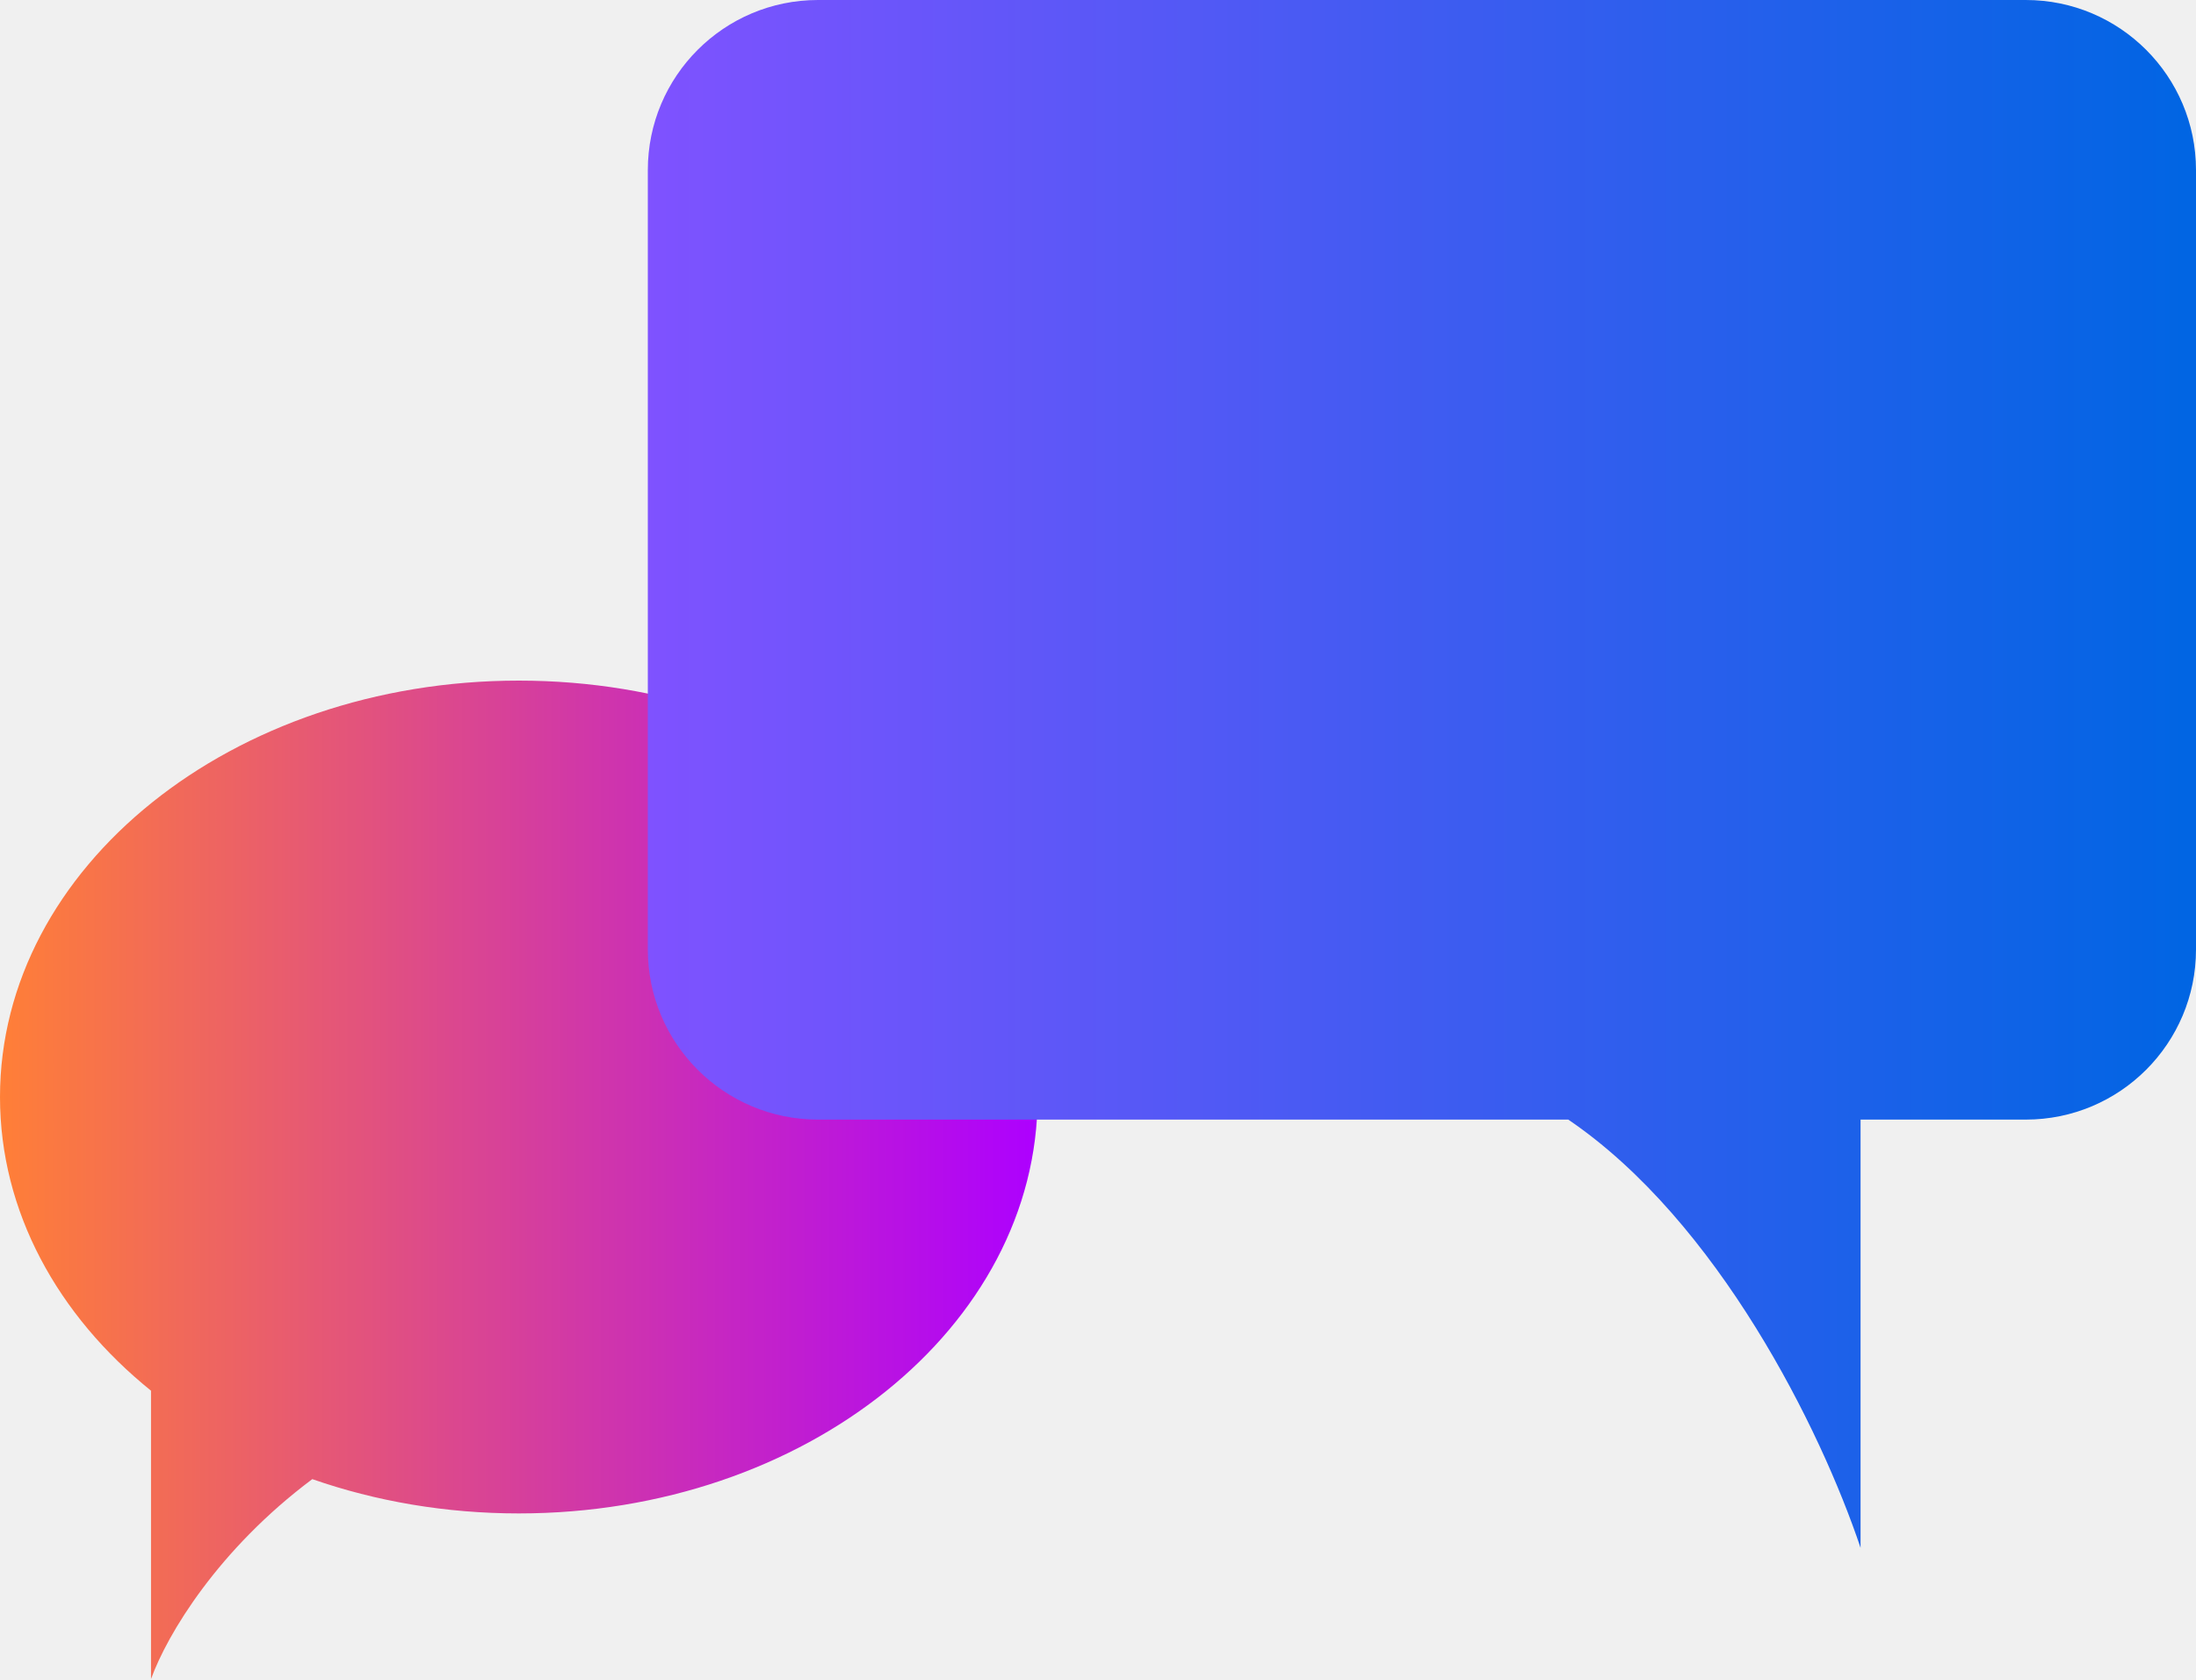
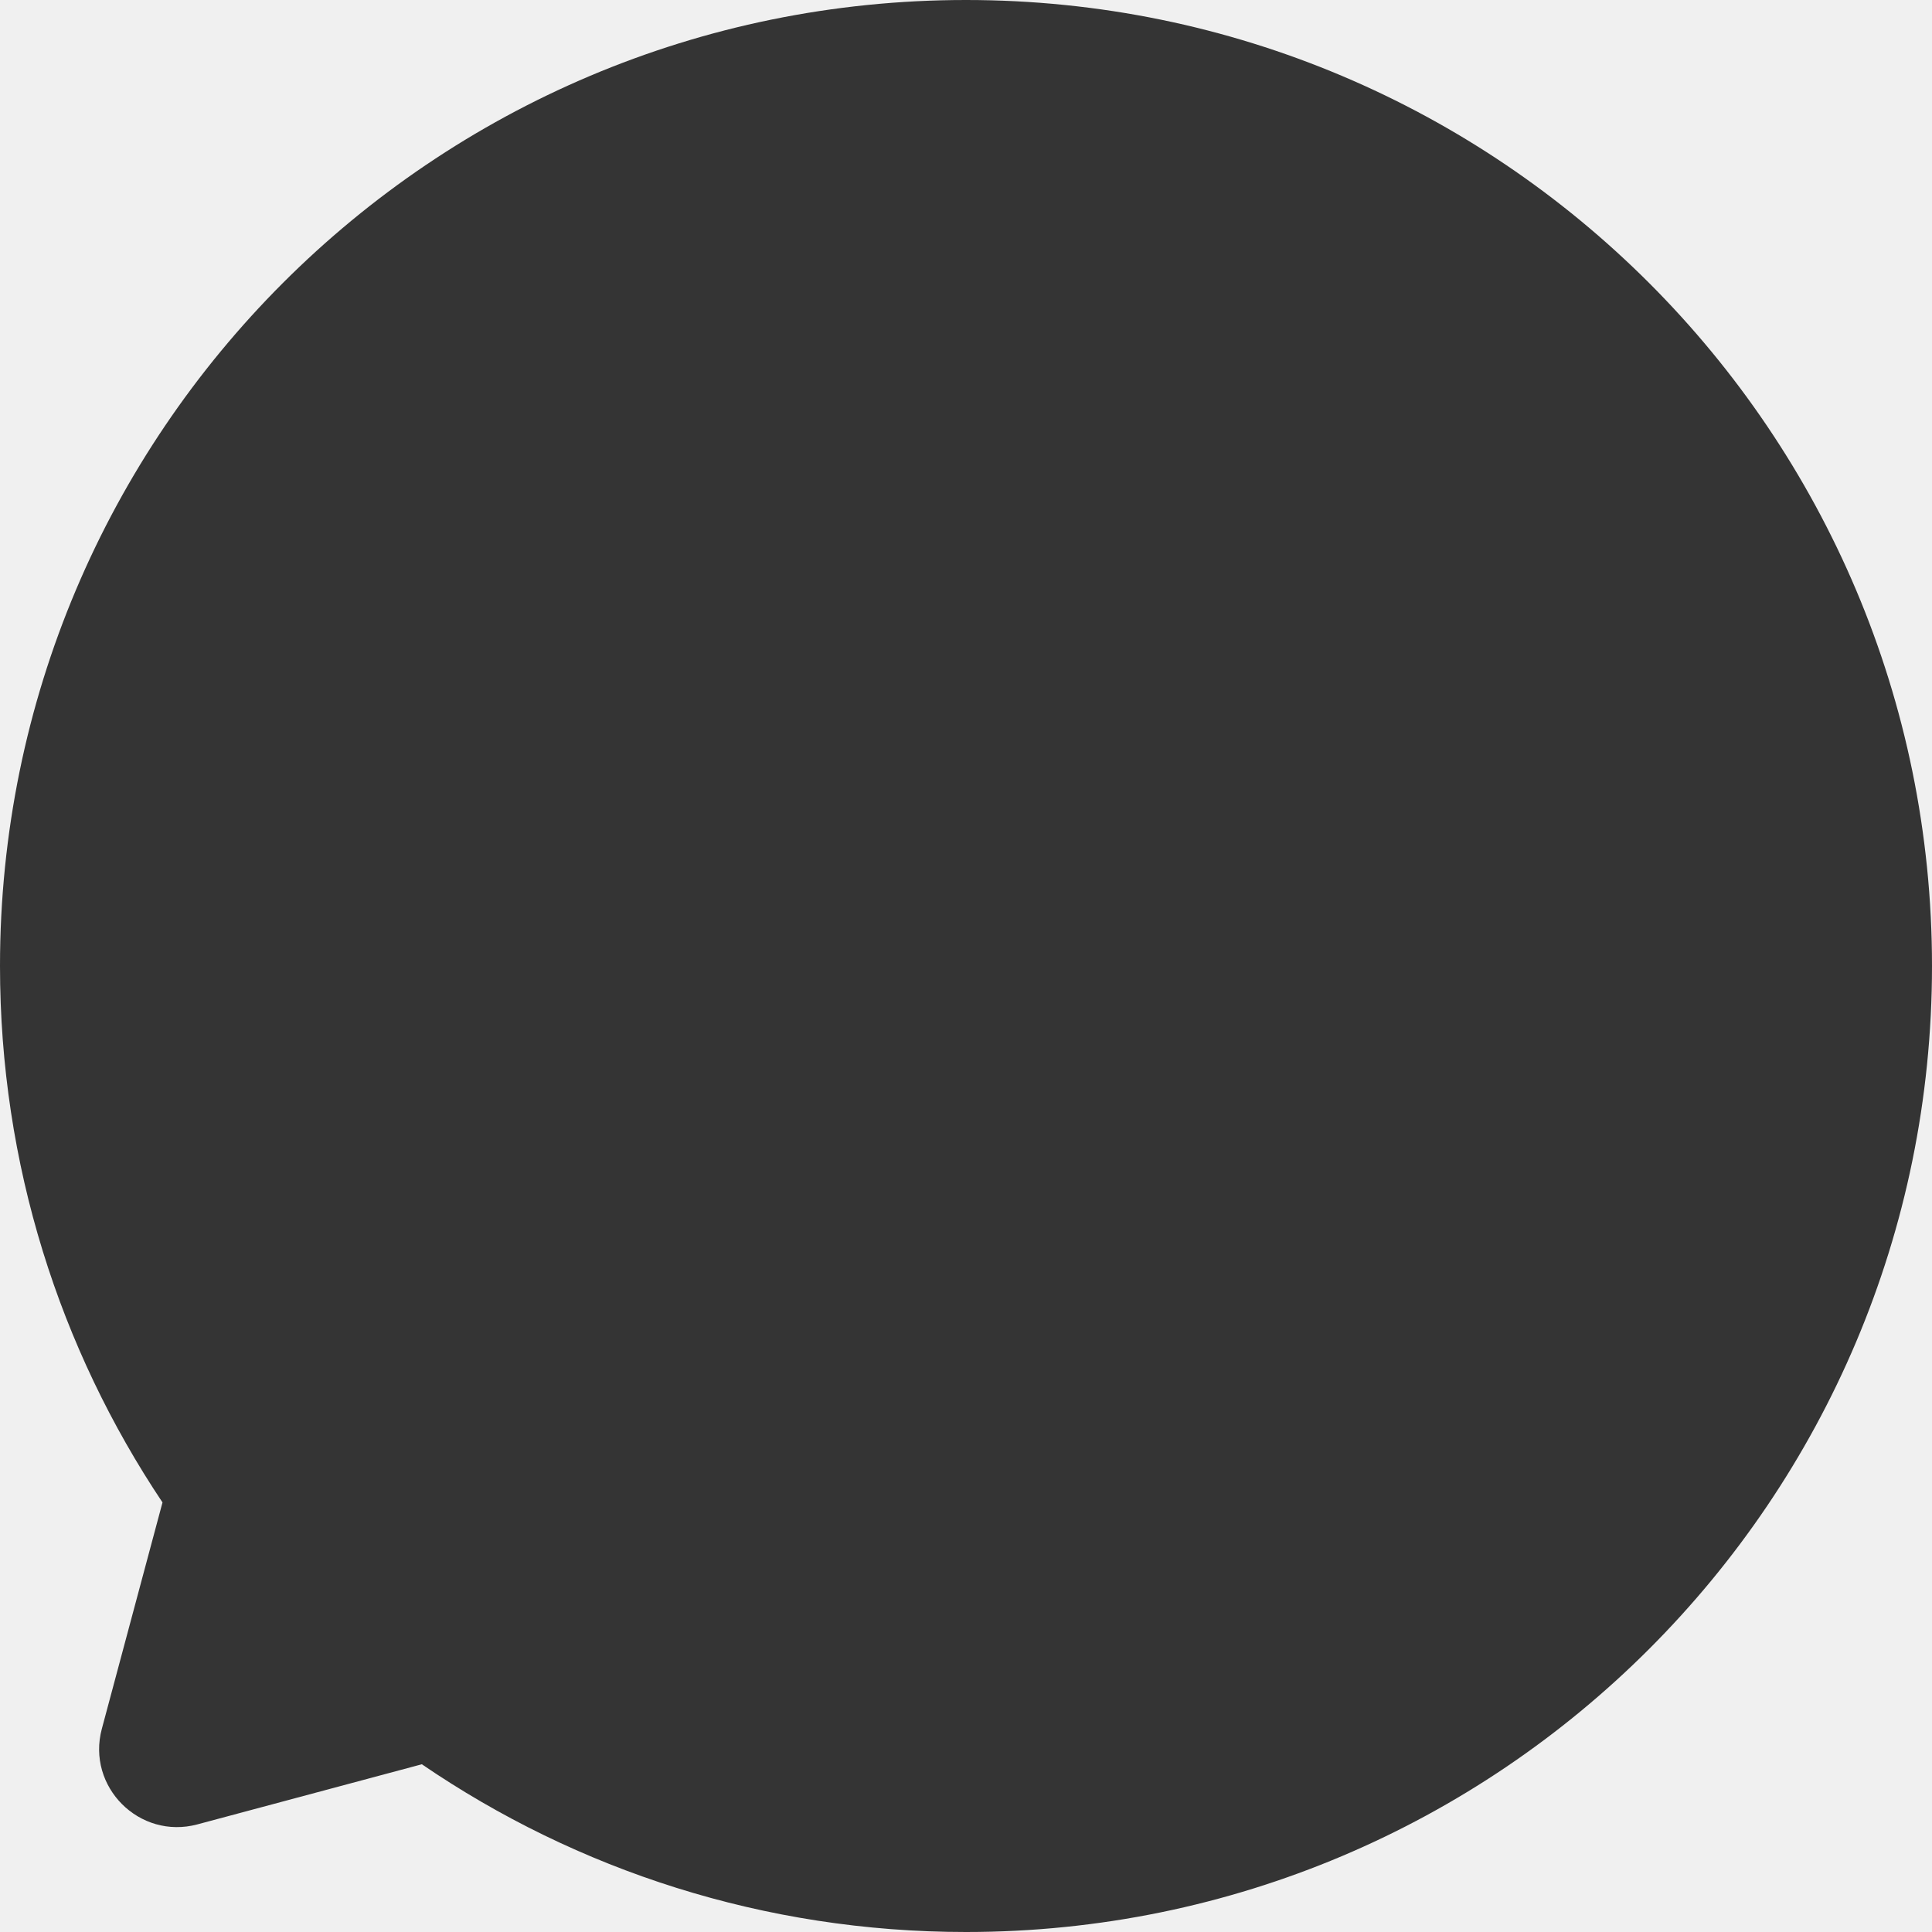
- <svg xmlns="http://www.w3.org/2000/svg" width="400" height="306" viewBox="0 0 400 306" fill="none">
-   <g clip-path="url(#clip0_4_16)">
-     <path fill-rule="evenodd" clip-rule="evenodd" d="M94.5 275.732C146.691 275.732 189 241.766 189 199.866C189 157.966 146.691 124 94.5 124C42.309 124 0 157.966 0 199.866C0 220.746 10.507 239.656 27.507 253.374V305.901C30.483 297.693 39.752 282.294 56.885 269.484C68.412 273.504 81.132 275.732 94.5 275.732Z" fill="url(#paint0_linear_4_16)" />
-     <path fill-rule="evenodd" clip-rule="evenodd" d="M149 0C131.879 0 118 13.879 118 31V172.98C118 190.101 131.879 203.98 149 203.98H285.66C312.932 222.521 331.664 260.408 338.9 282V203.98H369C386.121 203.98 400 190.101 400 172.98V31C400 13.879 386.121 0 369 0H149Z" fill="url(#paint1_linear_4_16)" />
-   </g>
-   <defs>
-     <linearGradient id="paint0_linear_4_16" x1="-1.04536e-07" y1="192" x2="189" y2="192" gradientUnits="userSpaceOnUse">
-       <stop stop-color="#FF7F37" />
-       <stop offset="1" stop-color="#AD00FF" />
-     </linearGradient>
-     <linearGradient id="paint1_linear_4_16" x1="118" y1="108" x2="400" y2="108" gradientUnits="userSpaceOnUse">
-       <stop stop-color="#7F52FF" />
-       <stop offset="1" stop-color="#0065E3" />
-     </linearGradient>
-     <clipPath id="clip0_4_16">
-       <rect width="400" height="306" fill="white" />
-     </clipPath>
-   </defs>
+ <svg xmlns="http://www.w3.org/2000/svg" width="99" height="99" viewBox="0 0 99 99" fill="none">
+   <path fill-rule="evenodd" clip-rule="evenodd" d="M49.5 99C76.838 99 99 76.838 99 49.5C99 22.162 76.838 0 49.5 0C22.162 0 0 22.162 0 49.5C0 59.67 3.067 69.124 8.327 76.988L5.219 88.586C4.422 91.561 7.144 94.282 10.118 93.485L21.616 90.405C29.557 95.828 39.158 99 49.5 99Z" fill="#343434" />
</svg>
